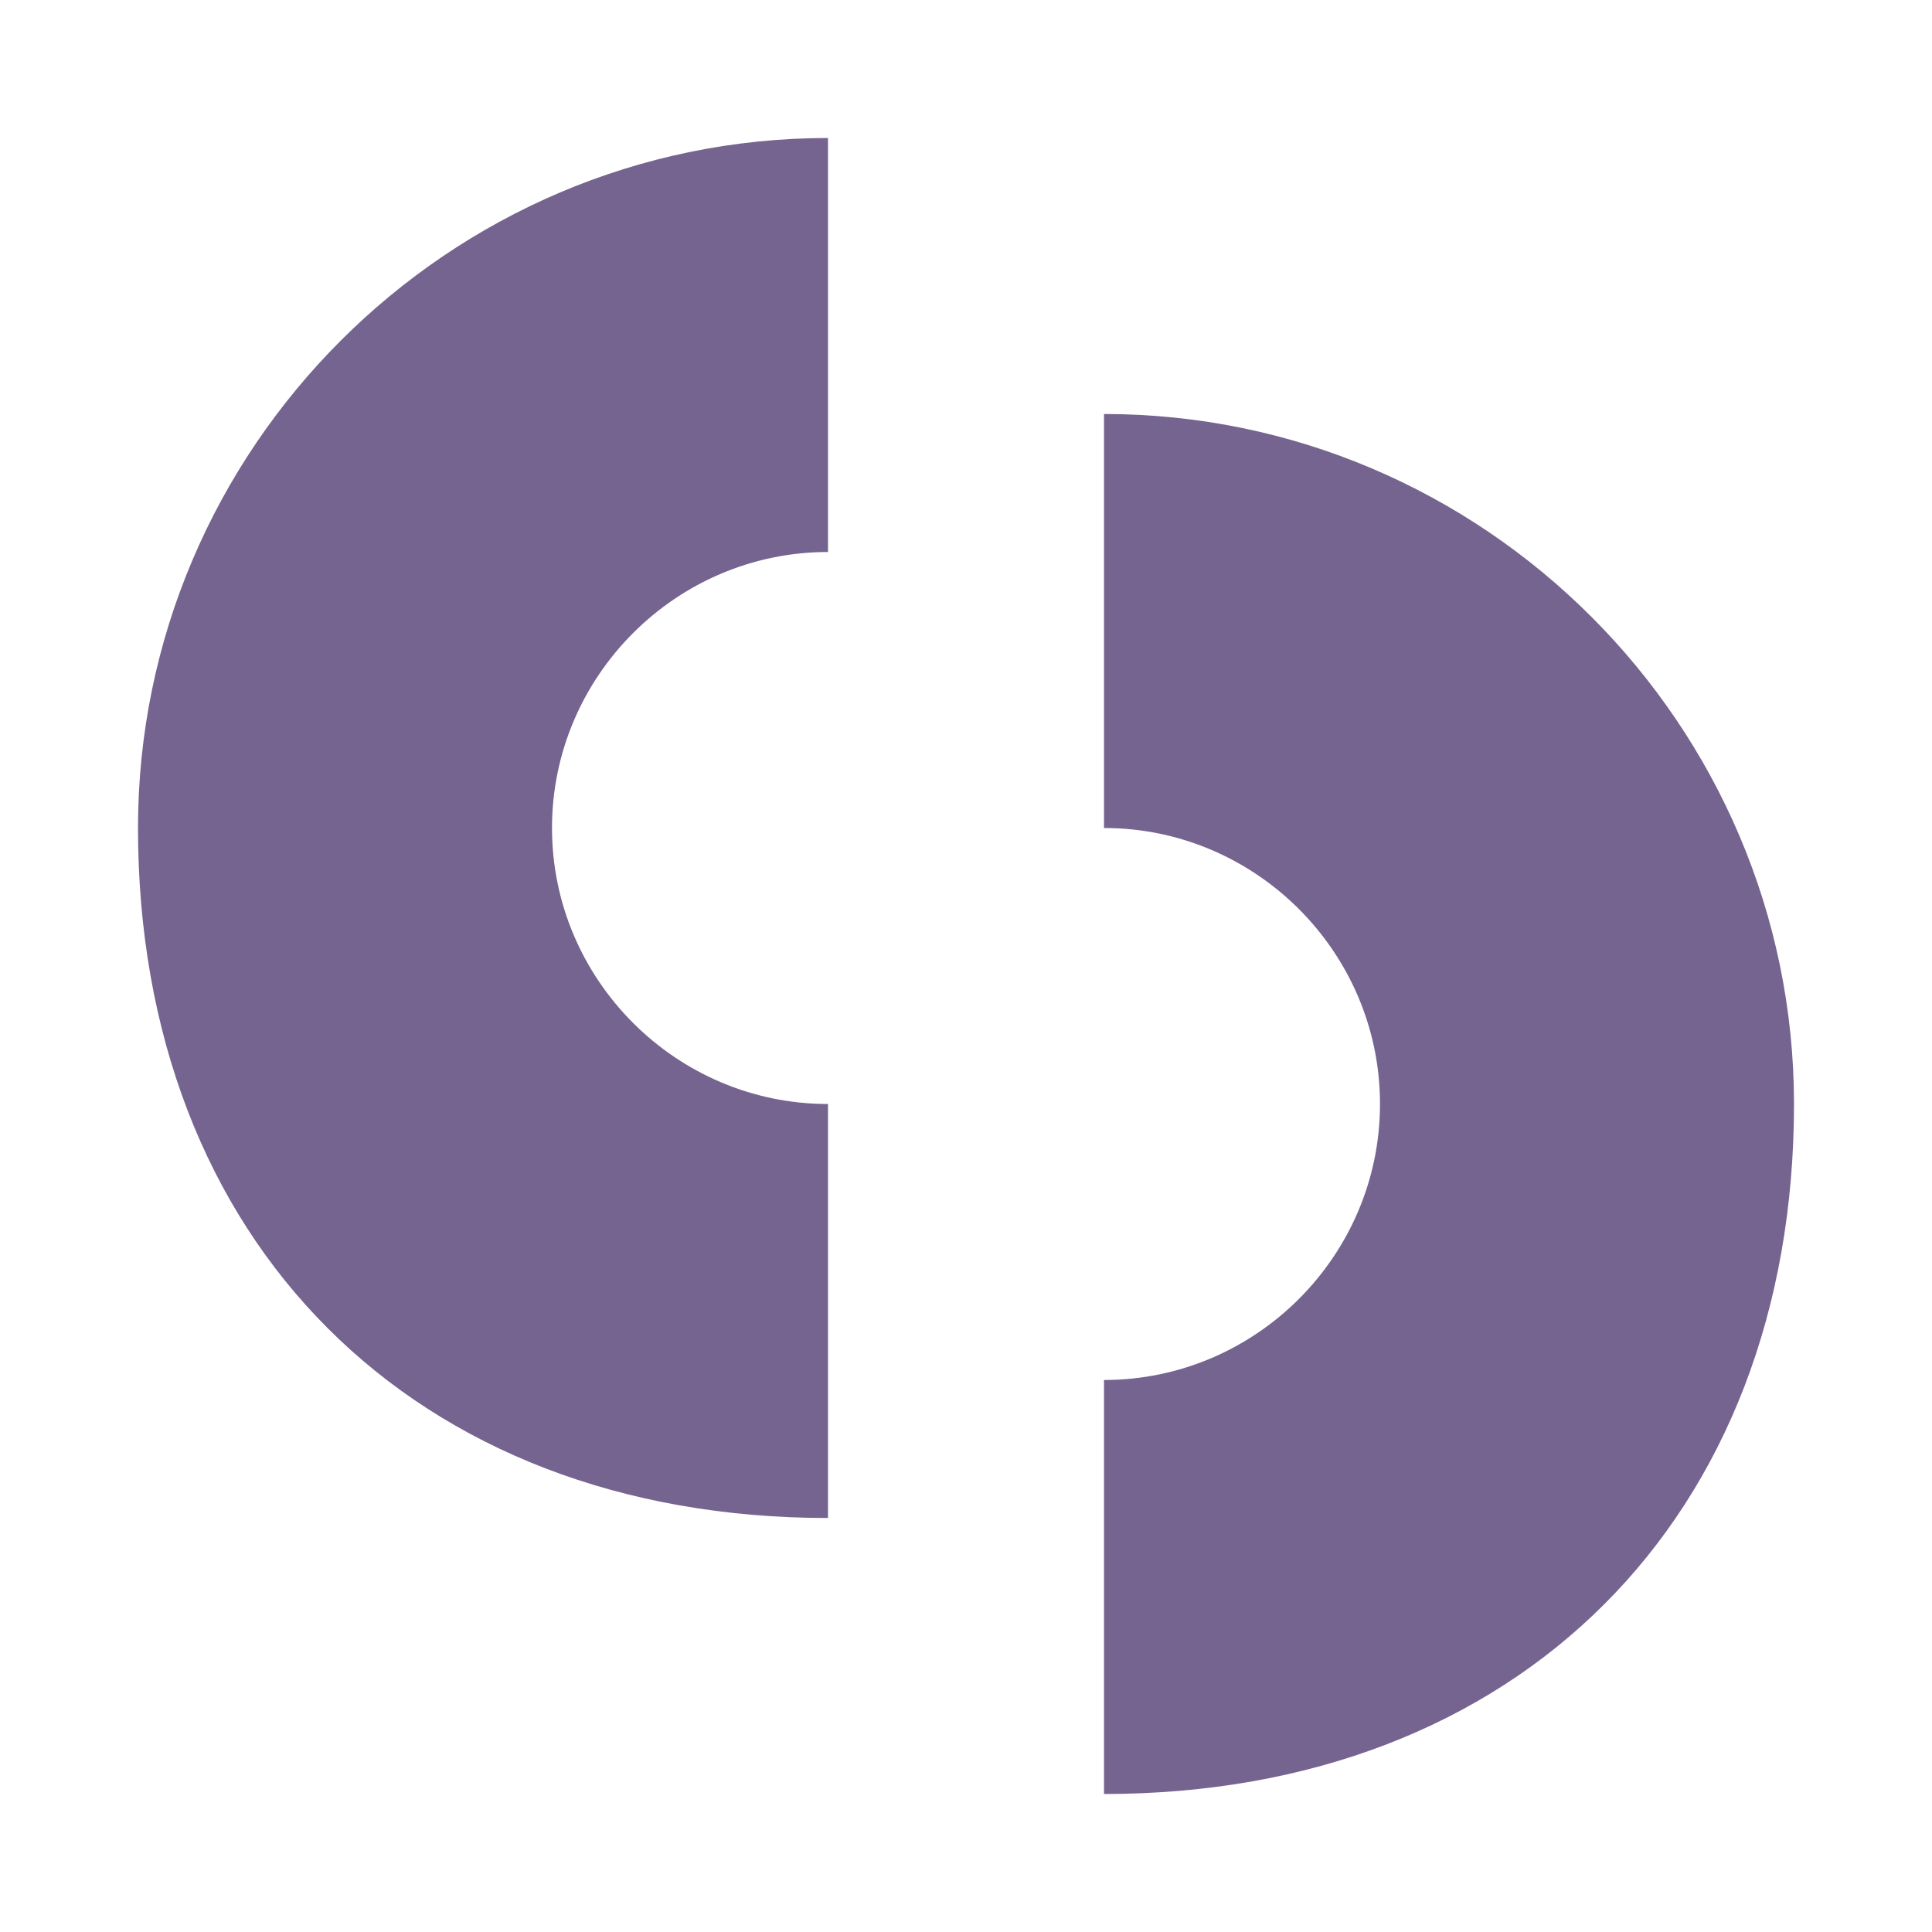
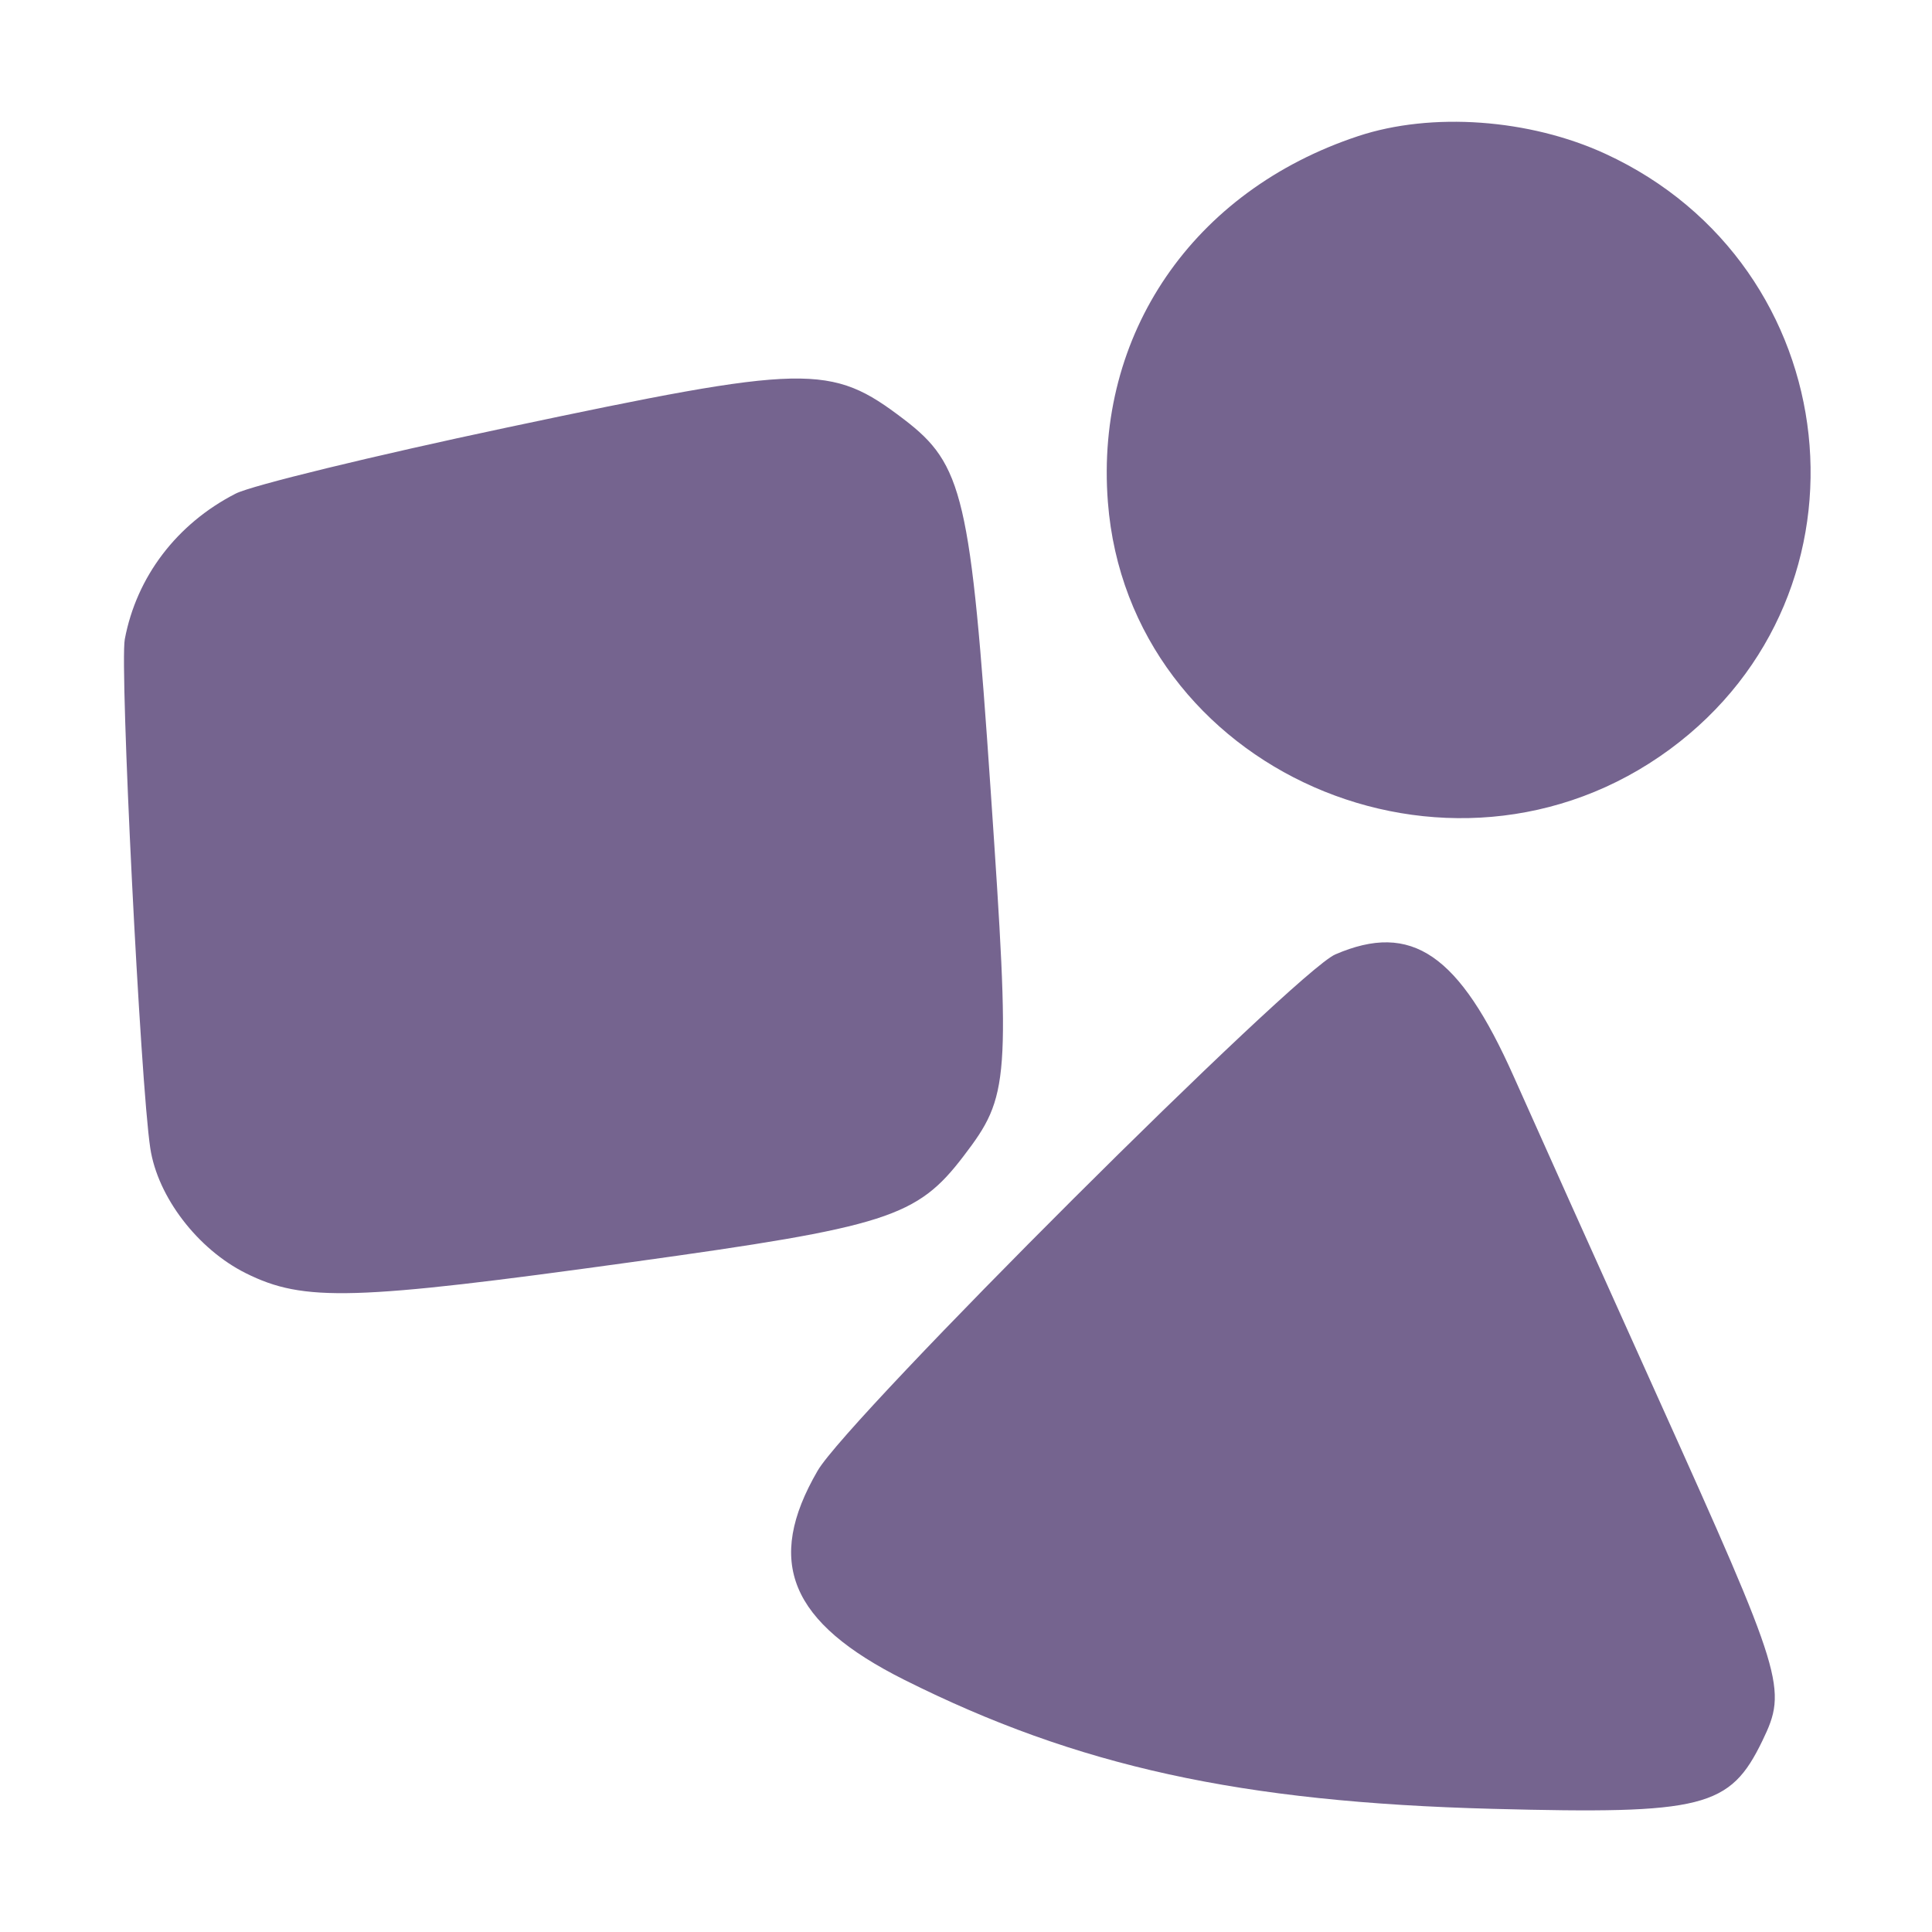
- <svg xmlns="http://www.w3.org/2000/svg" viewBox="2 2 28 28">
-   <style>path{fill:#75648f}@media(prefers-color-scheme:dark){path{fill:#c4b6da}}</style>
-   <path d="M14 4C8.5 4 4 8.5 4 14C4 20 8 24 14 24V18C11.8 18 10 16.2 10 14C10 11.8 11.8 10 14 10ZM18 8C23.5 8 28 12.5 28 18C28 24 24 28 18 28V22C20.2 22 22 20.2 22 18C22 15.8 20.2 14 18 14Z" />
+ <svg xmlns="http://www.w3.org/2000/svg" viewBox="0 0 32 32" role="img" aria-label="Rhyme symbol">
+   <style>.word{fill:#262626}.accent{fill:#75648f}@media(prefers-color-scheme:dark){.word{fill:#fafafa}.accent{fill:#c4b6da}}</style>
+   <path class="accent" d="M22.497 2.254C19.759 3.16 18.135 5.534 18.35 8.315 18.693 12.76 24.008 15.097 27.659 12.41 31.192 9.808 30.606 4.399 26.591 2.548 25.333 1.968 23.711 1.852 22.497 2.254M8.388 7.083C6.183 7.55 4.165 8.041 3.903 8.176 2.929 8.675 2.262 9.552 2.067 10.587 1.981 11.047 2.326 17.945 2.489 19.017 2.611 19.824 3.274 20.691 4.073 21.089 5.033 21.567 5.855 21.543 10.466 20.904 14.7 20.318 15.187 20.162 15.961 19.147 16.722 18.15 16.738 17.926 16.408 13.084 16.077 8.224 15.953 7.694 14.97 6.944 13.757 6.019 13.376 6.027 8.388 7.083M22.117 15.808C21.459 16.092 14.058 23.474 13.543 24.359 12.665 25.87 13.081 26.873 14.982 27.825 17.842 29.257 20.549 29.85 24.72 29.96 28.221 30.052 28.653 29.943 29.191 28.832 29.608 27.97 29.553 27.79 27.457 23.14 26.445 20.895 25.373 18.508 25.074 17.835 24.169 15.801 23.382 15.262 22.117 15.808" />
</svg>
